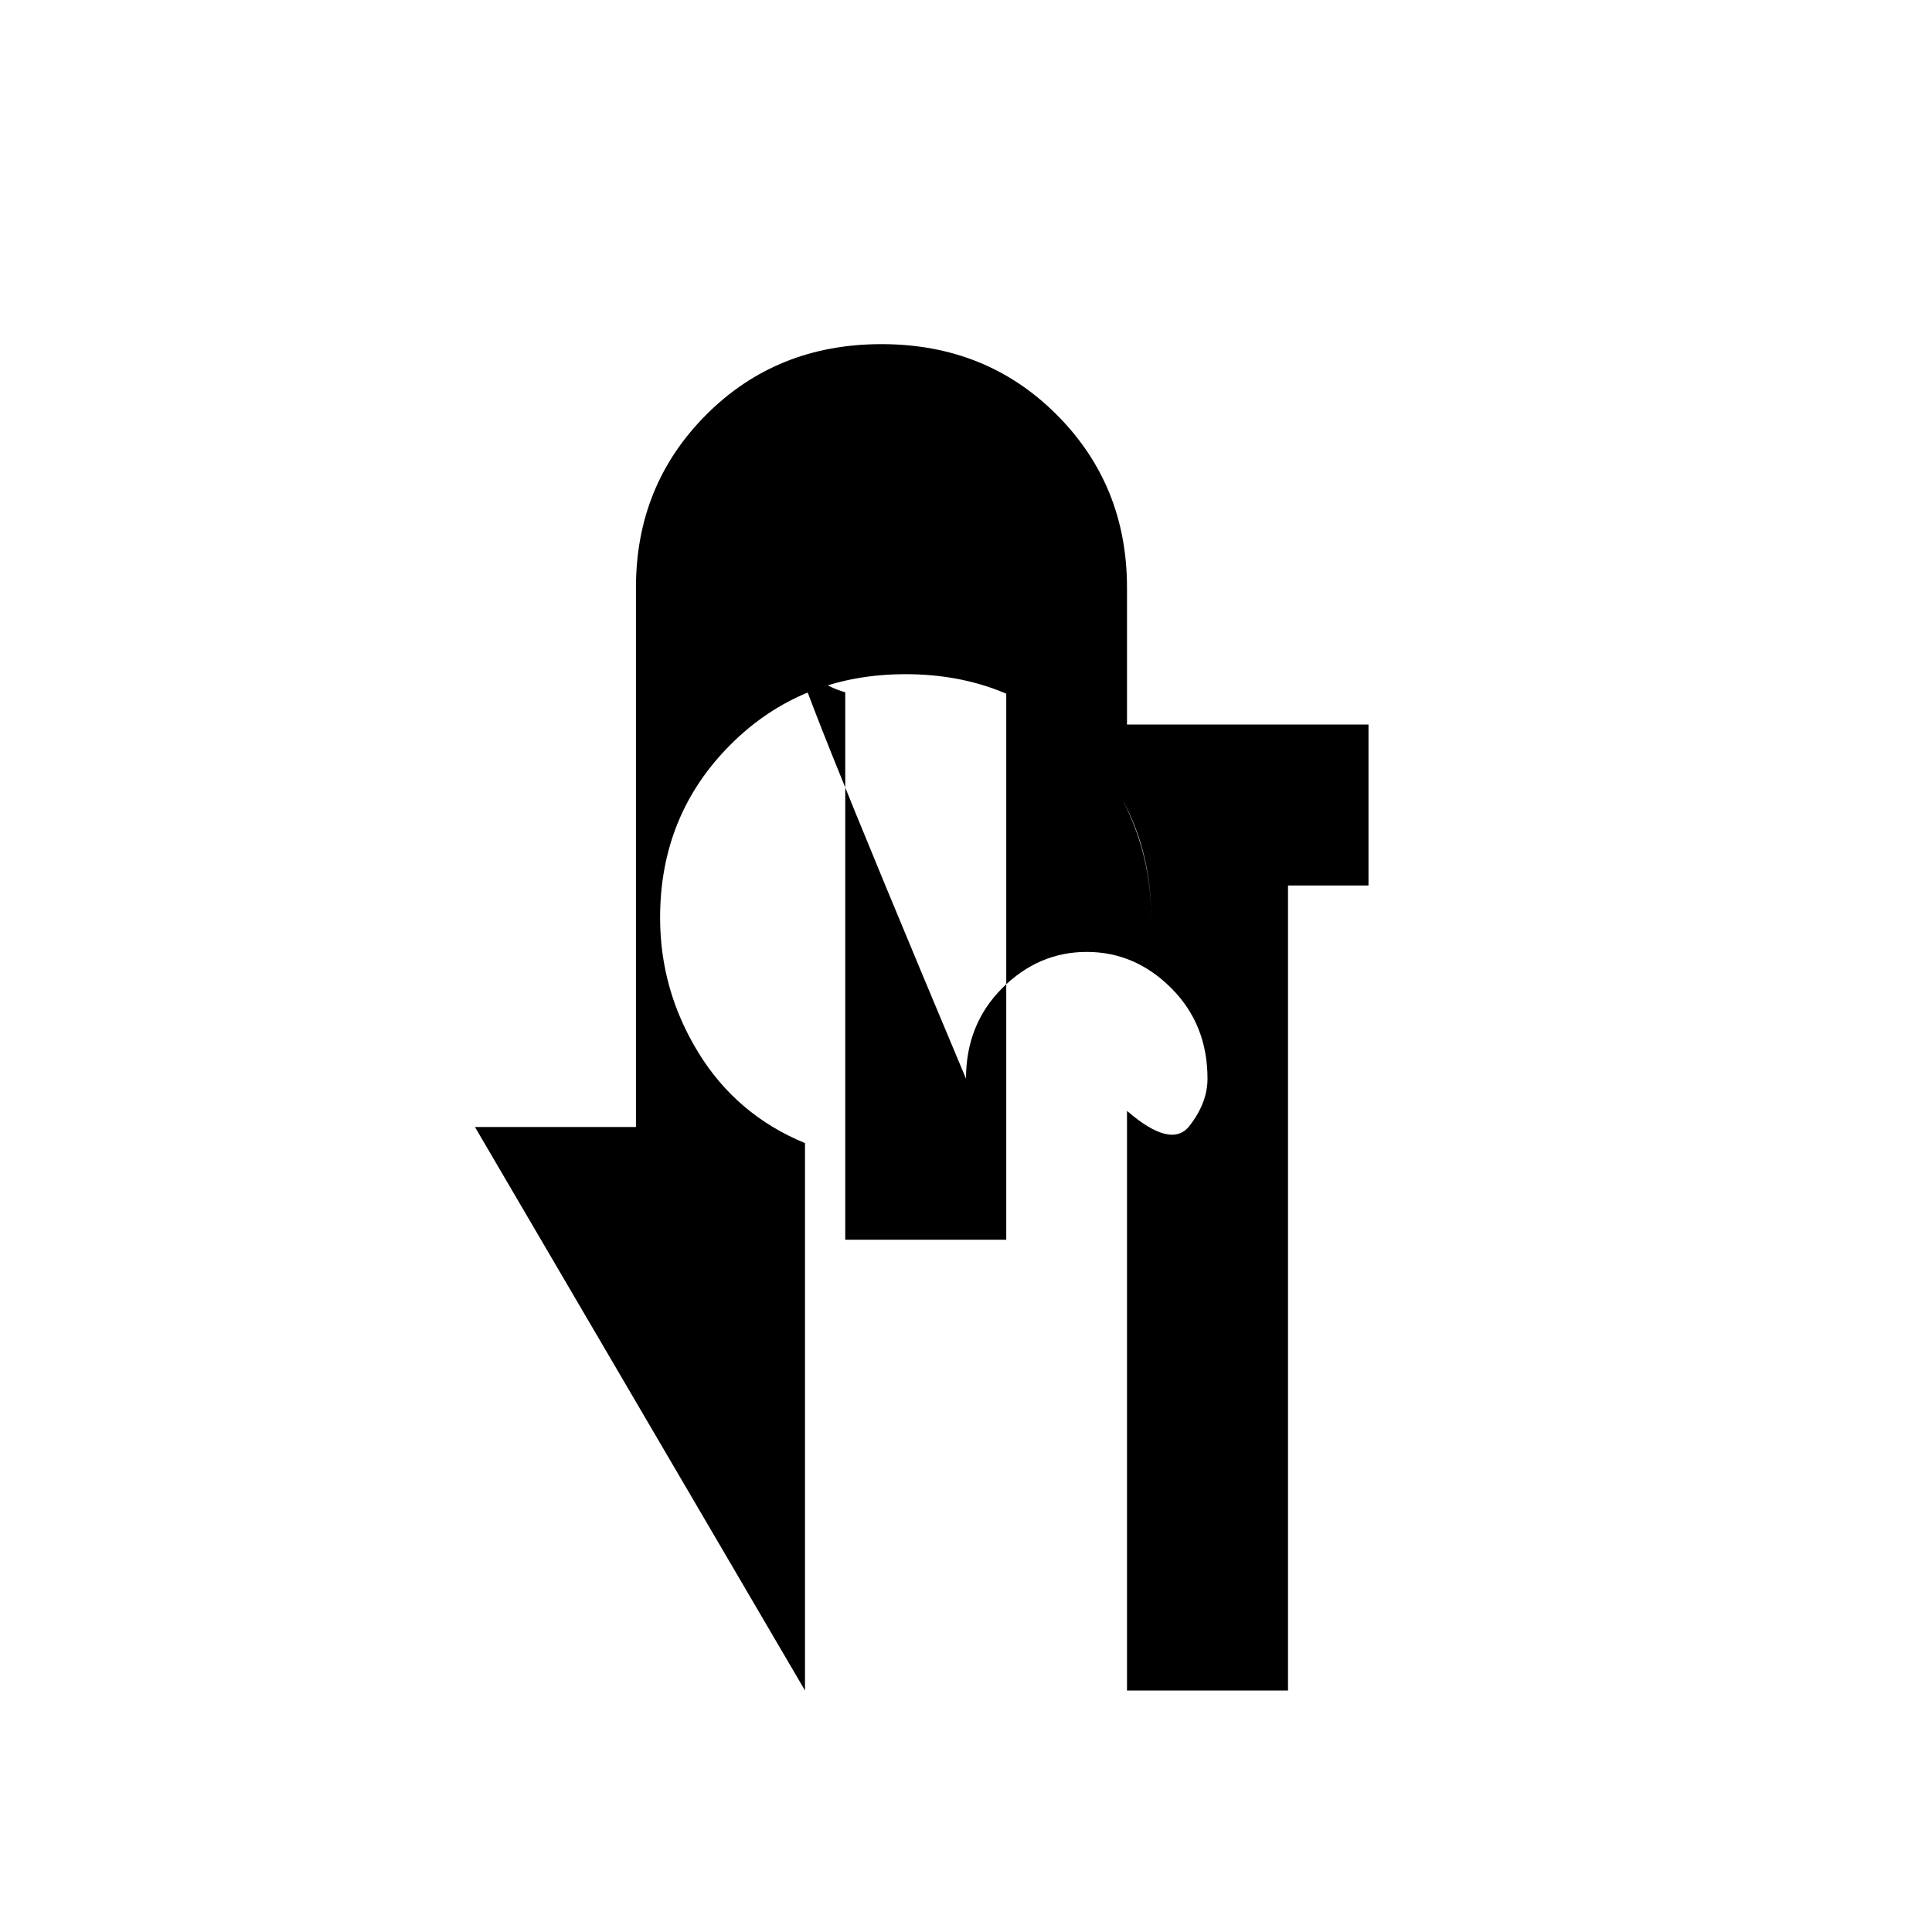
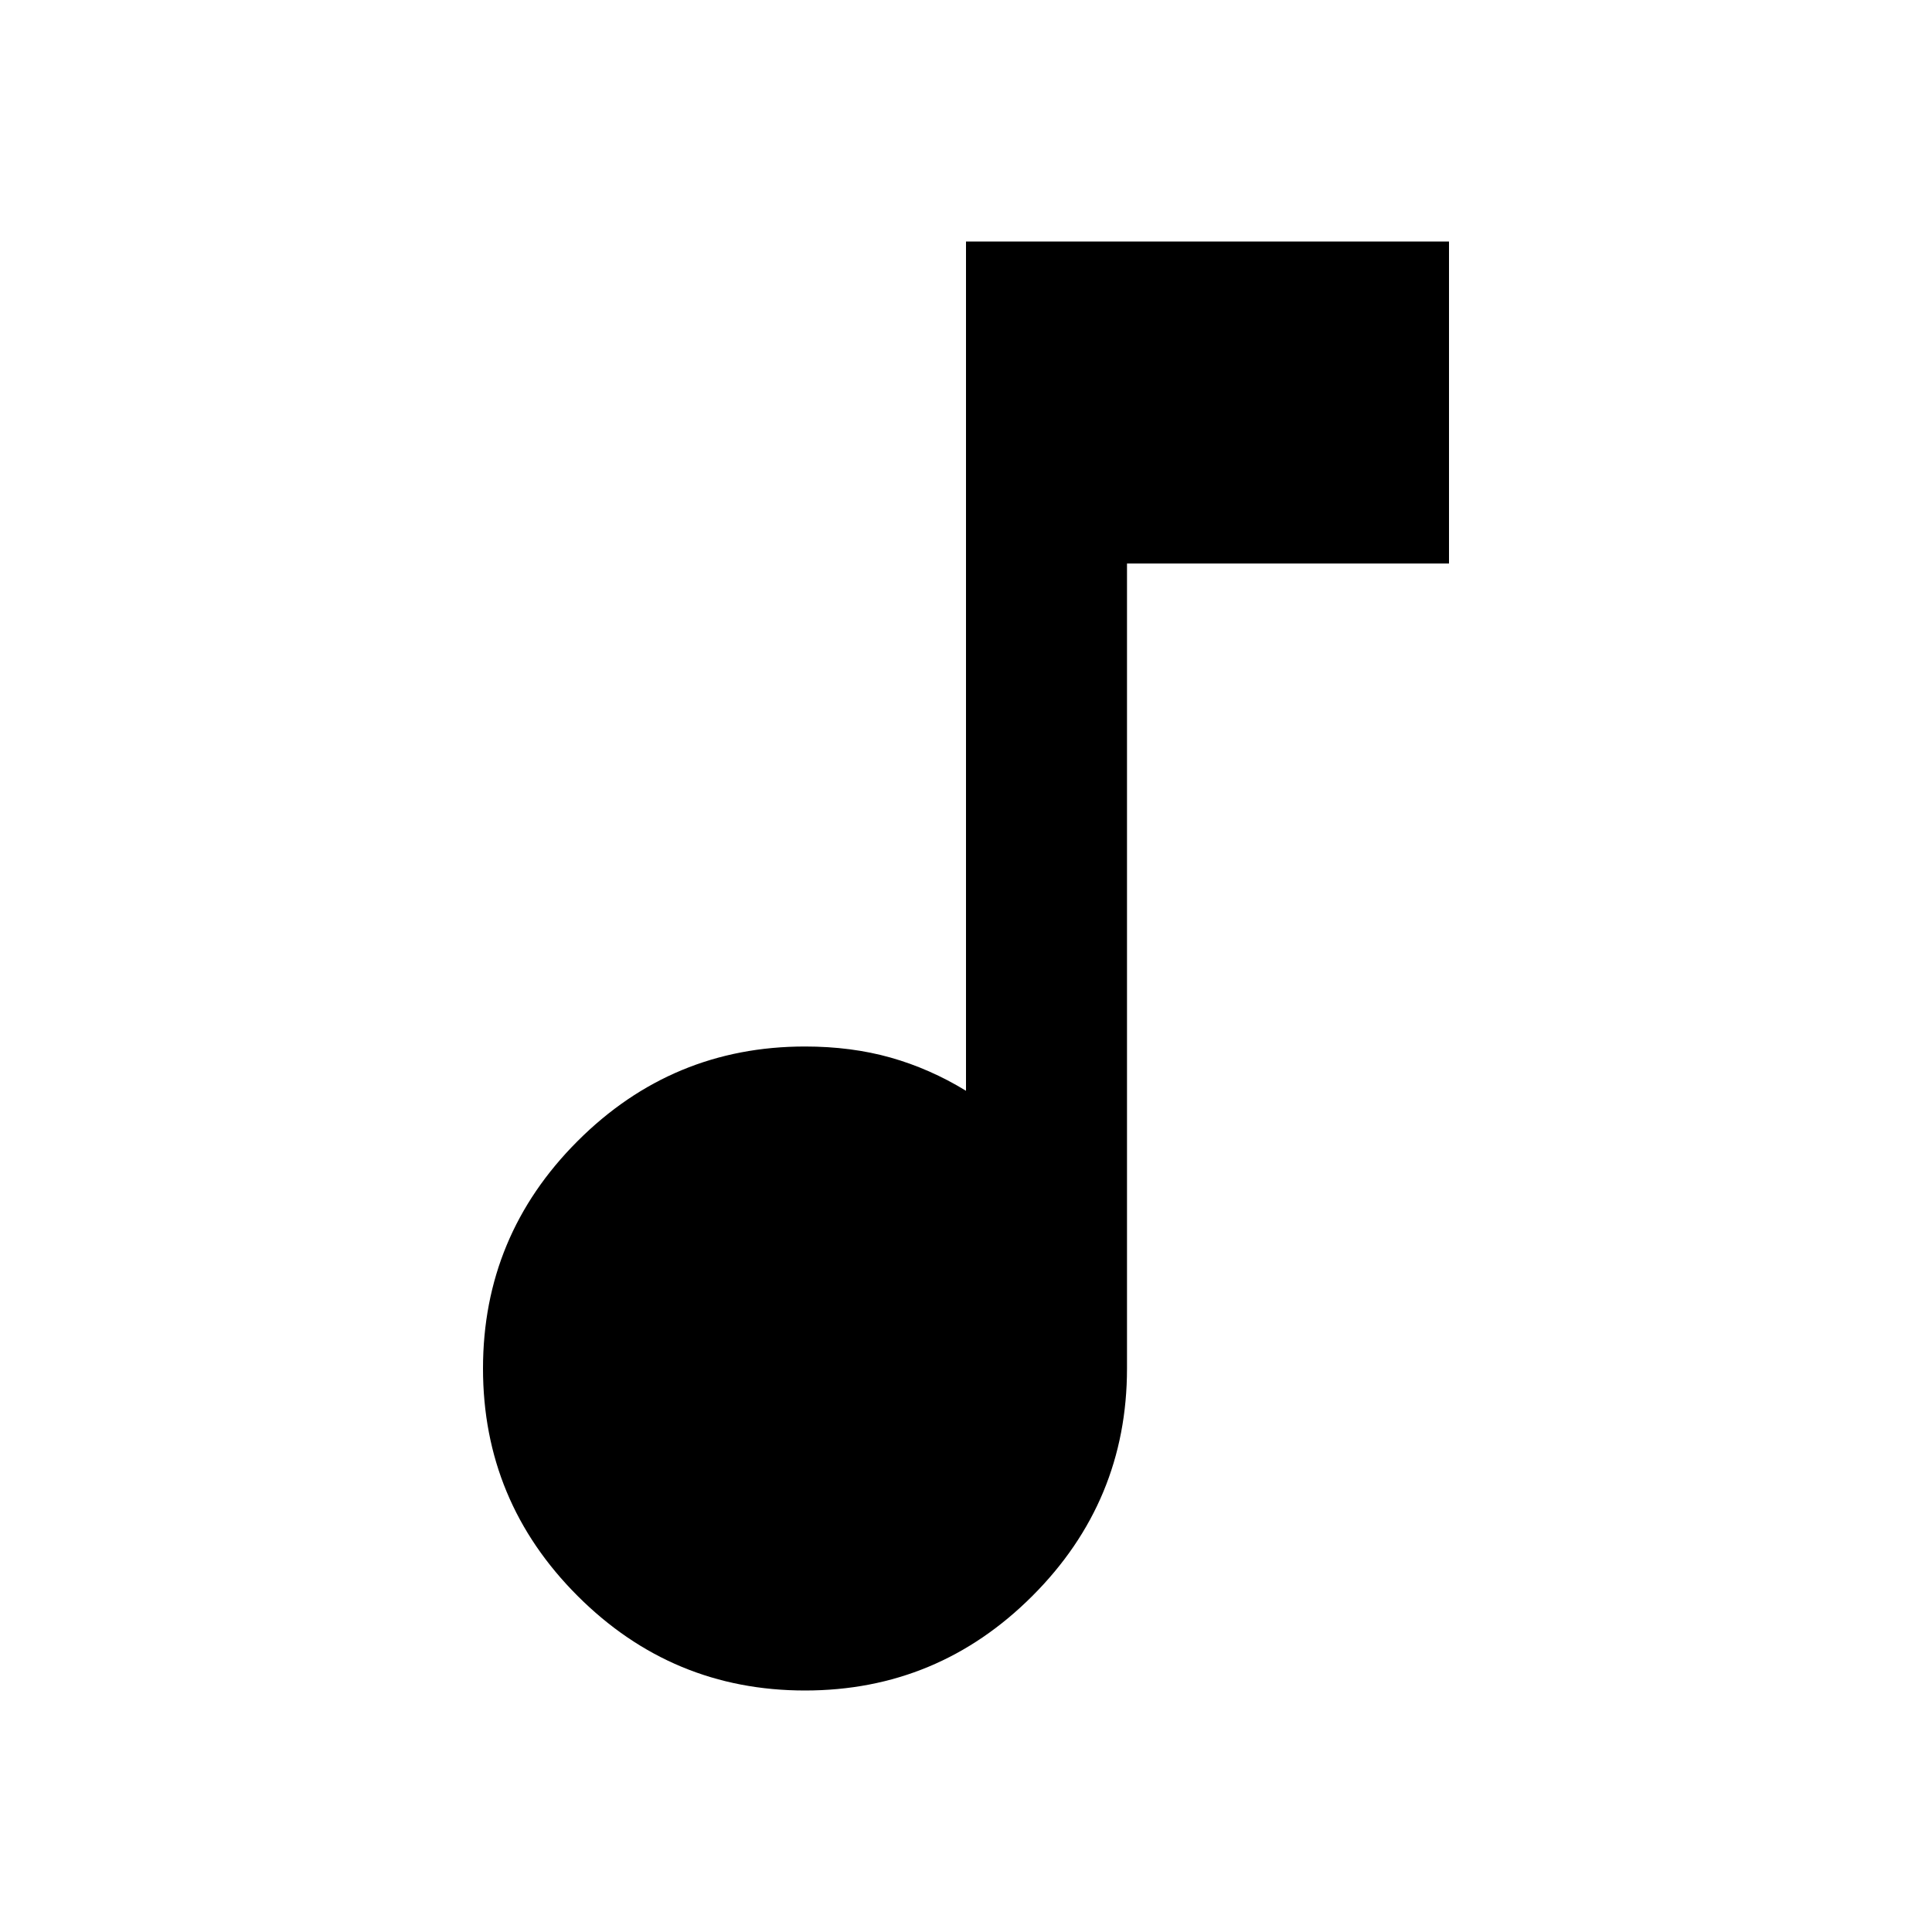
<svg xmlns="http://www.w3.org/2000/svg" height="24" viewBox="0 -960 960 960" width="24">
-   <path d="M400-120v-272q-34-14-53-45t-19-67q0-51 35-86t87-35q52 0 87 35t35 86q0-36-19-67t-53-45v272h-80v-272q-14-4-23-15.5T480-424q0-27 18-45t42-18q24 0 42 18t18 45q0 12-9 23.5T560-408v288h80v-400h40v-80H560v-68q0-51-35-86t-87-35q-52 0-87 35t-35 86v268h-80Z" />
+   <path d="M400-120q-66 0-113-47t-47-113q0-66 47-113t113-47q23 0 42.5 5.5T480-418v-422h240v160H560v400q0 66-47 113t-113 47Z" />
</svg>
